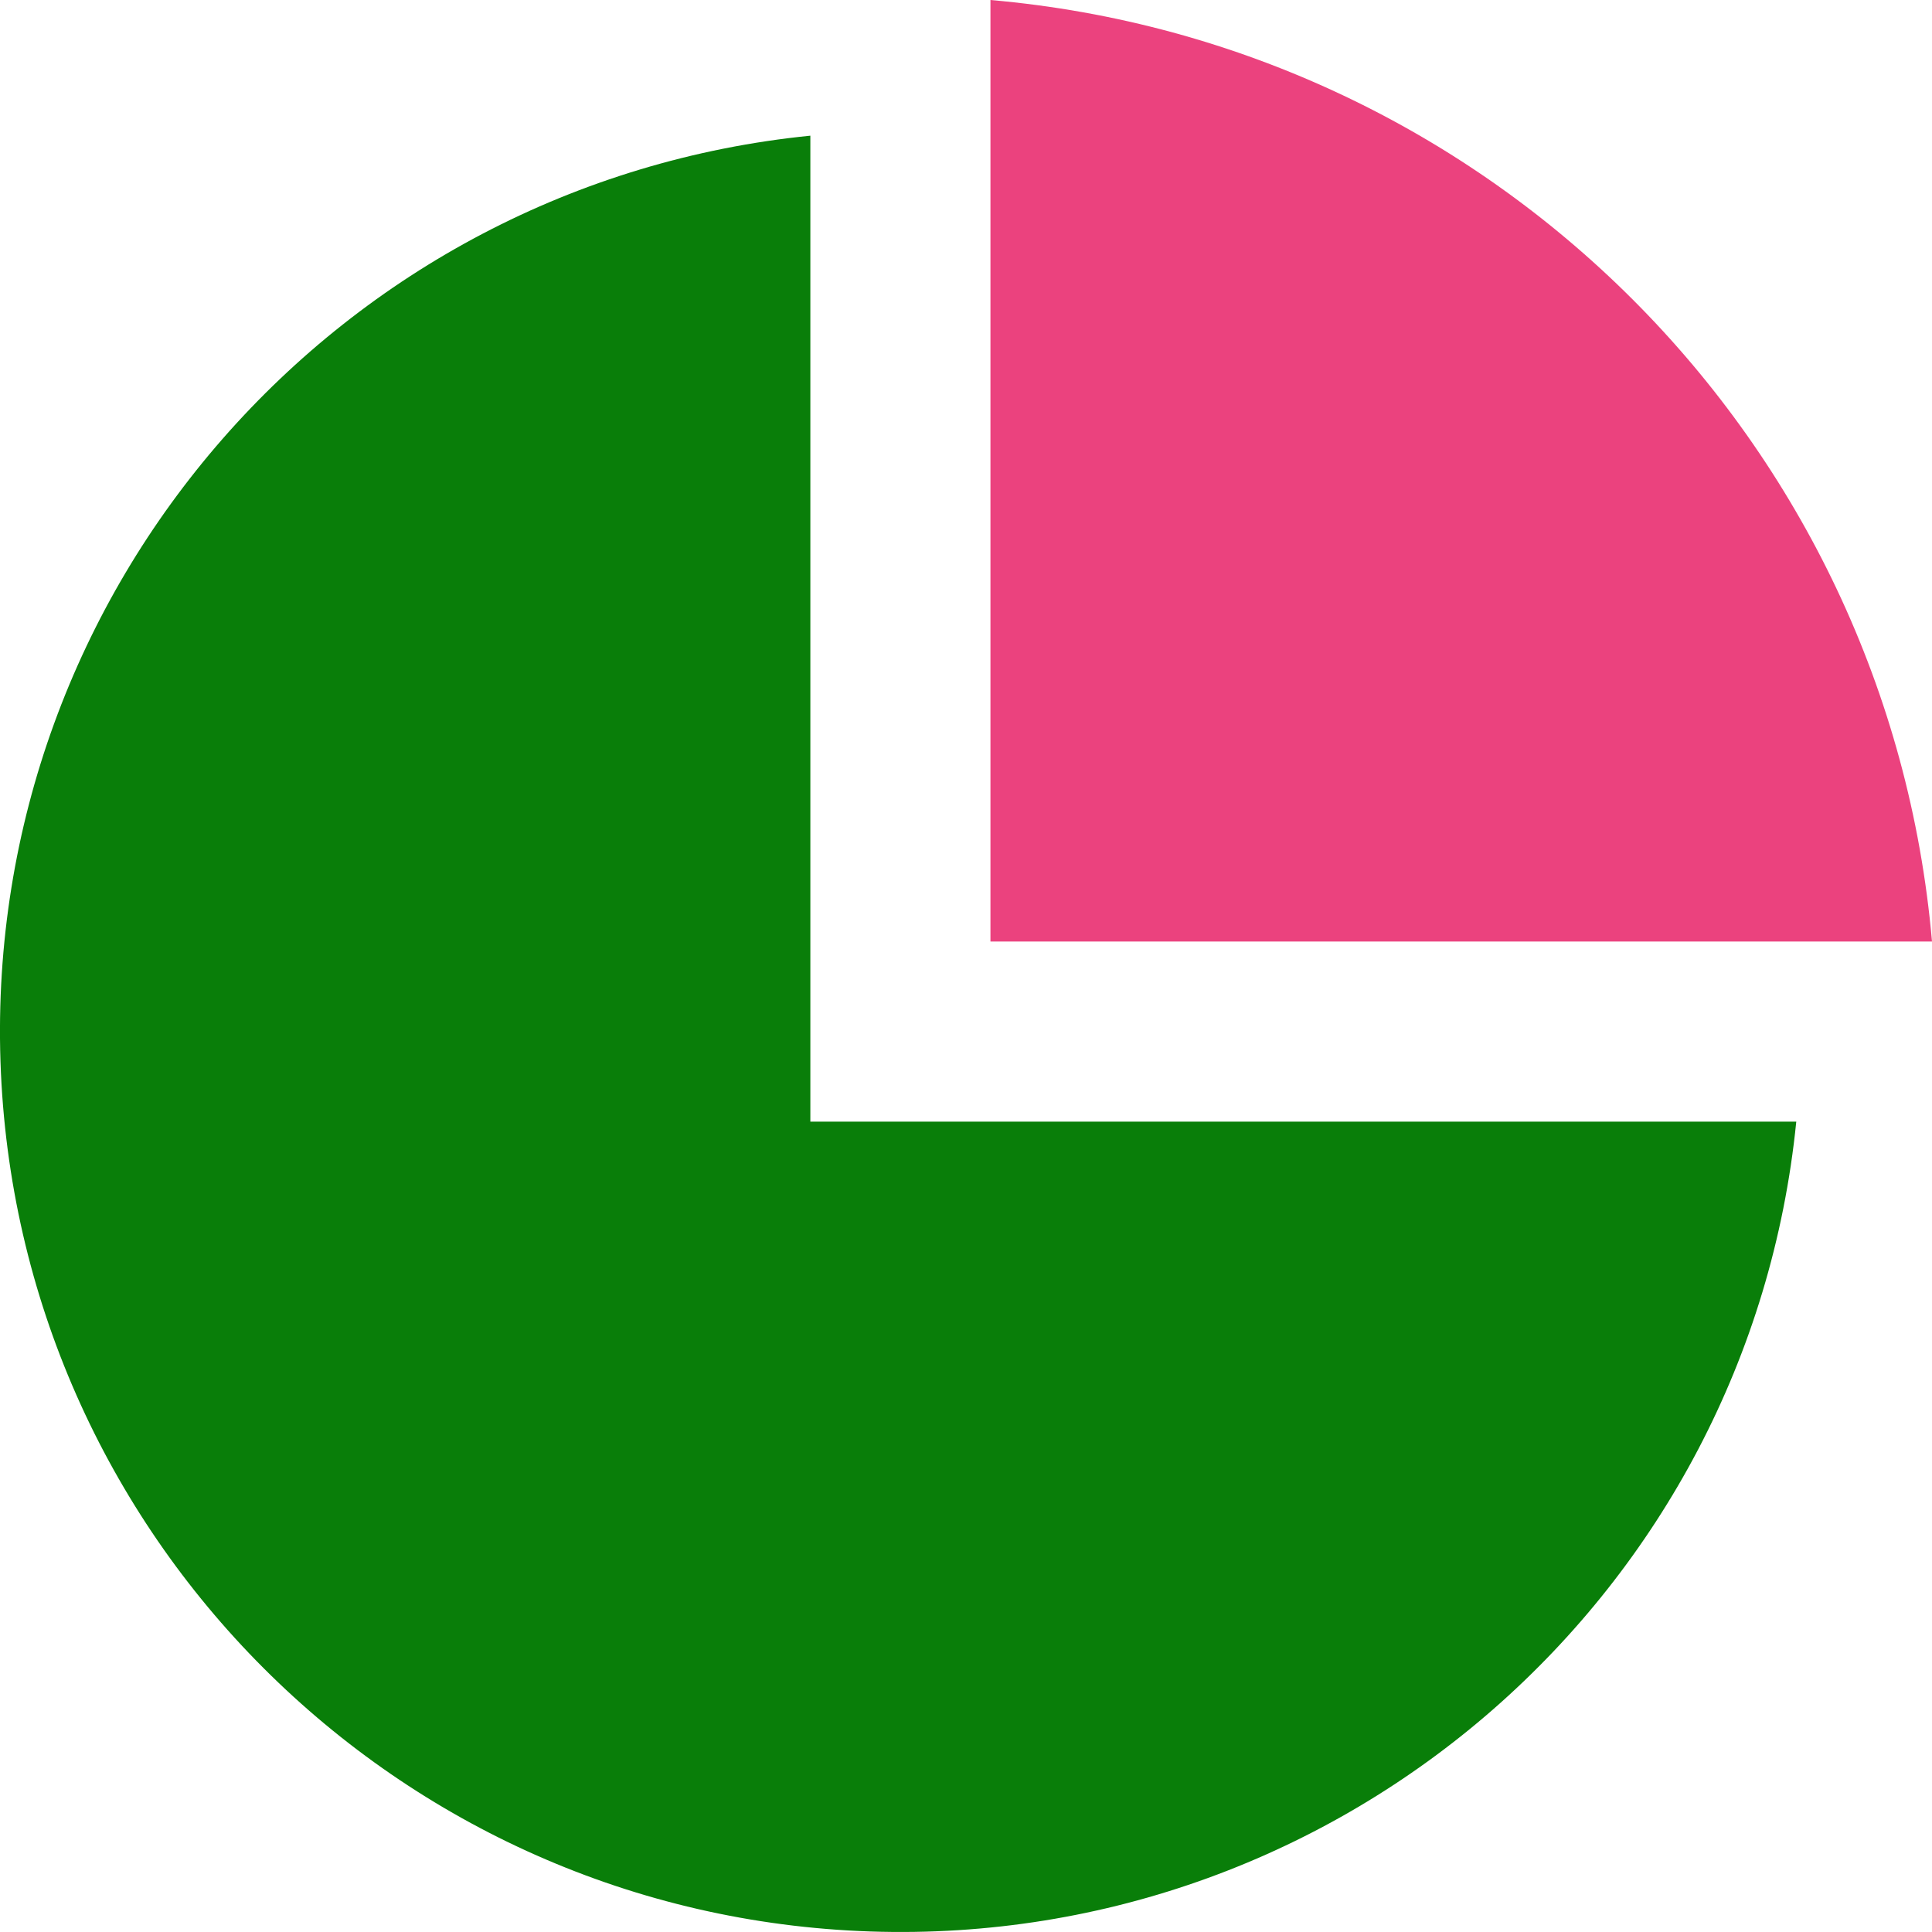
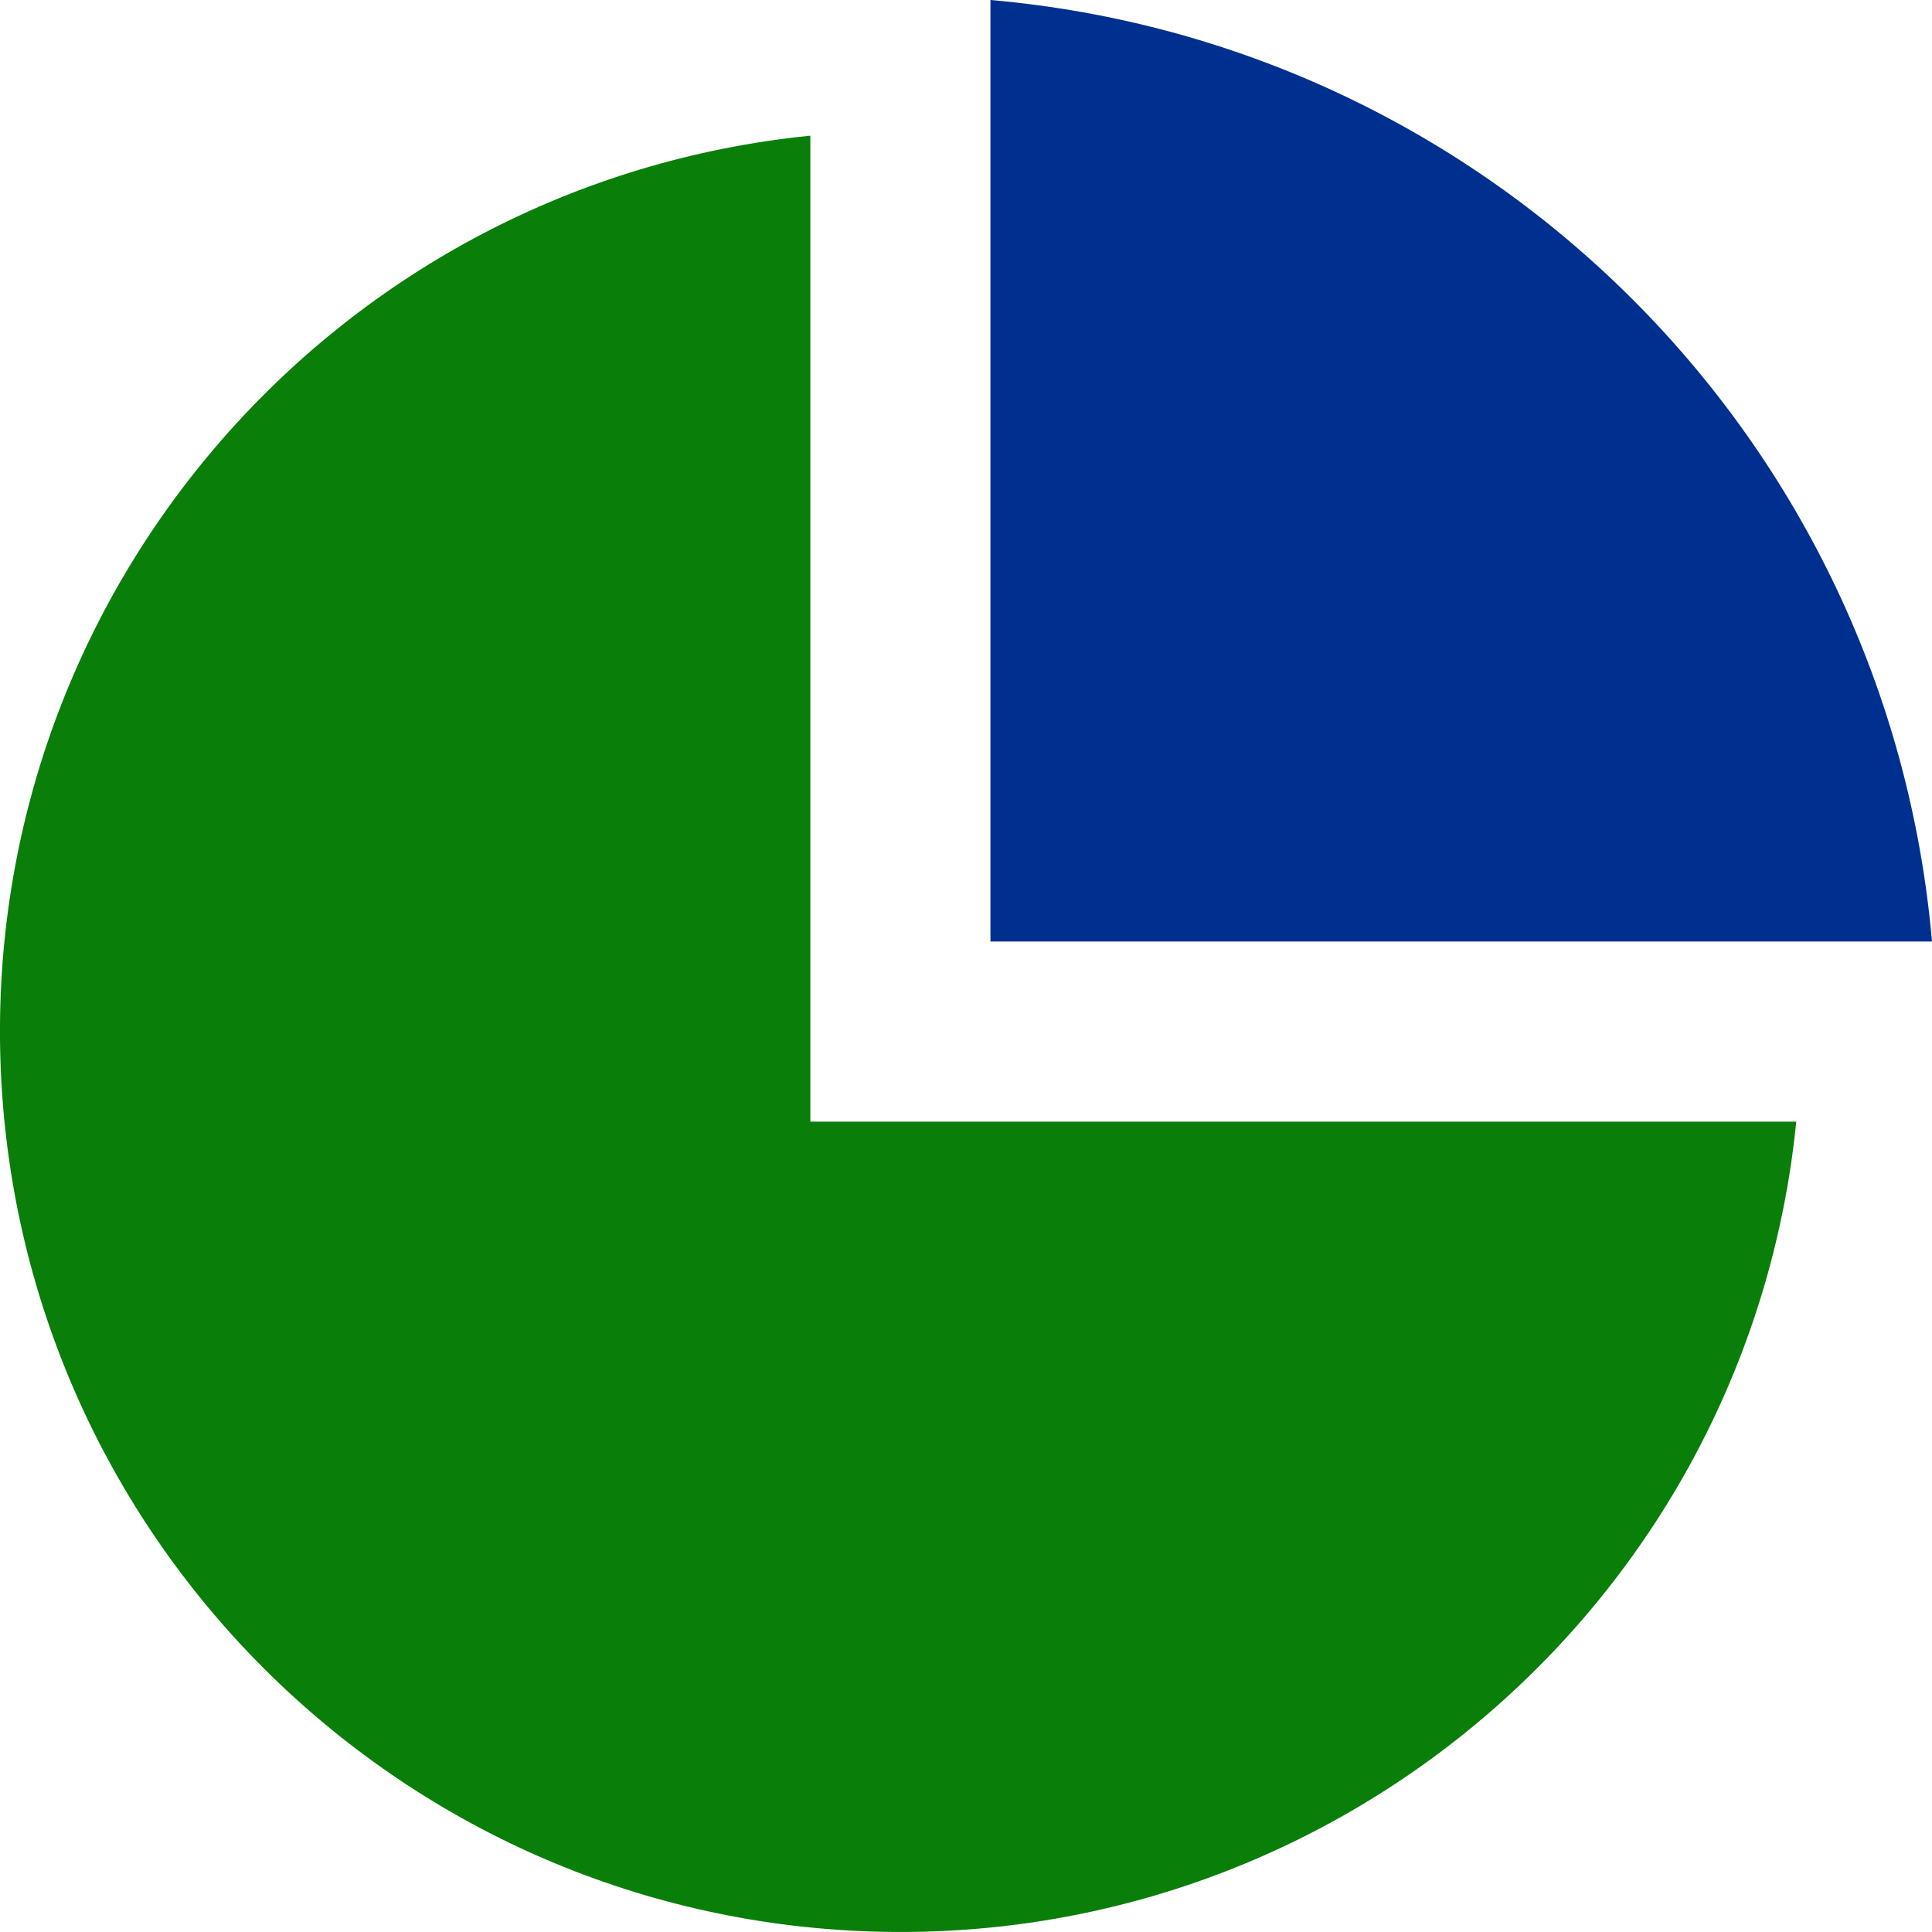
<svg xmlns="http://www.w3.org/2000/svg" id="Layer_1" data-name="Layer 1" viewBox="0 0 47.33 47.33">
  <defs>
-     <style>.cls-1{fill:#097e09;}.cls-2{fill:#eb427e;}</style>
+     <style>.cls-1{fill:#097e09;}.cls-2{fill:#00308F;}</style>
  </defs>
  <path class="cls-1" d="M19.852,3.324V27.478H44.005A22.058,22.058,0,1,1,19.852,3.324Z" />
  <path class="cls-2" d="M24.264,0A25.371,25.371,0,0,1,47.33,23.066H24.264V0Z" />
</svg>
